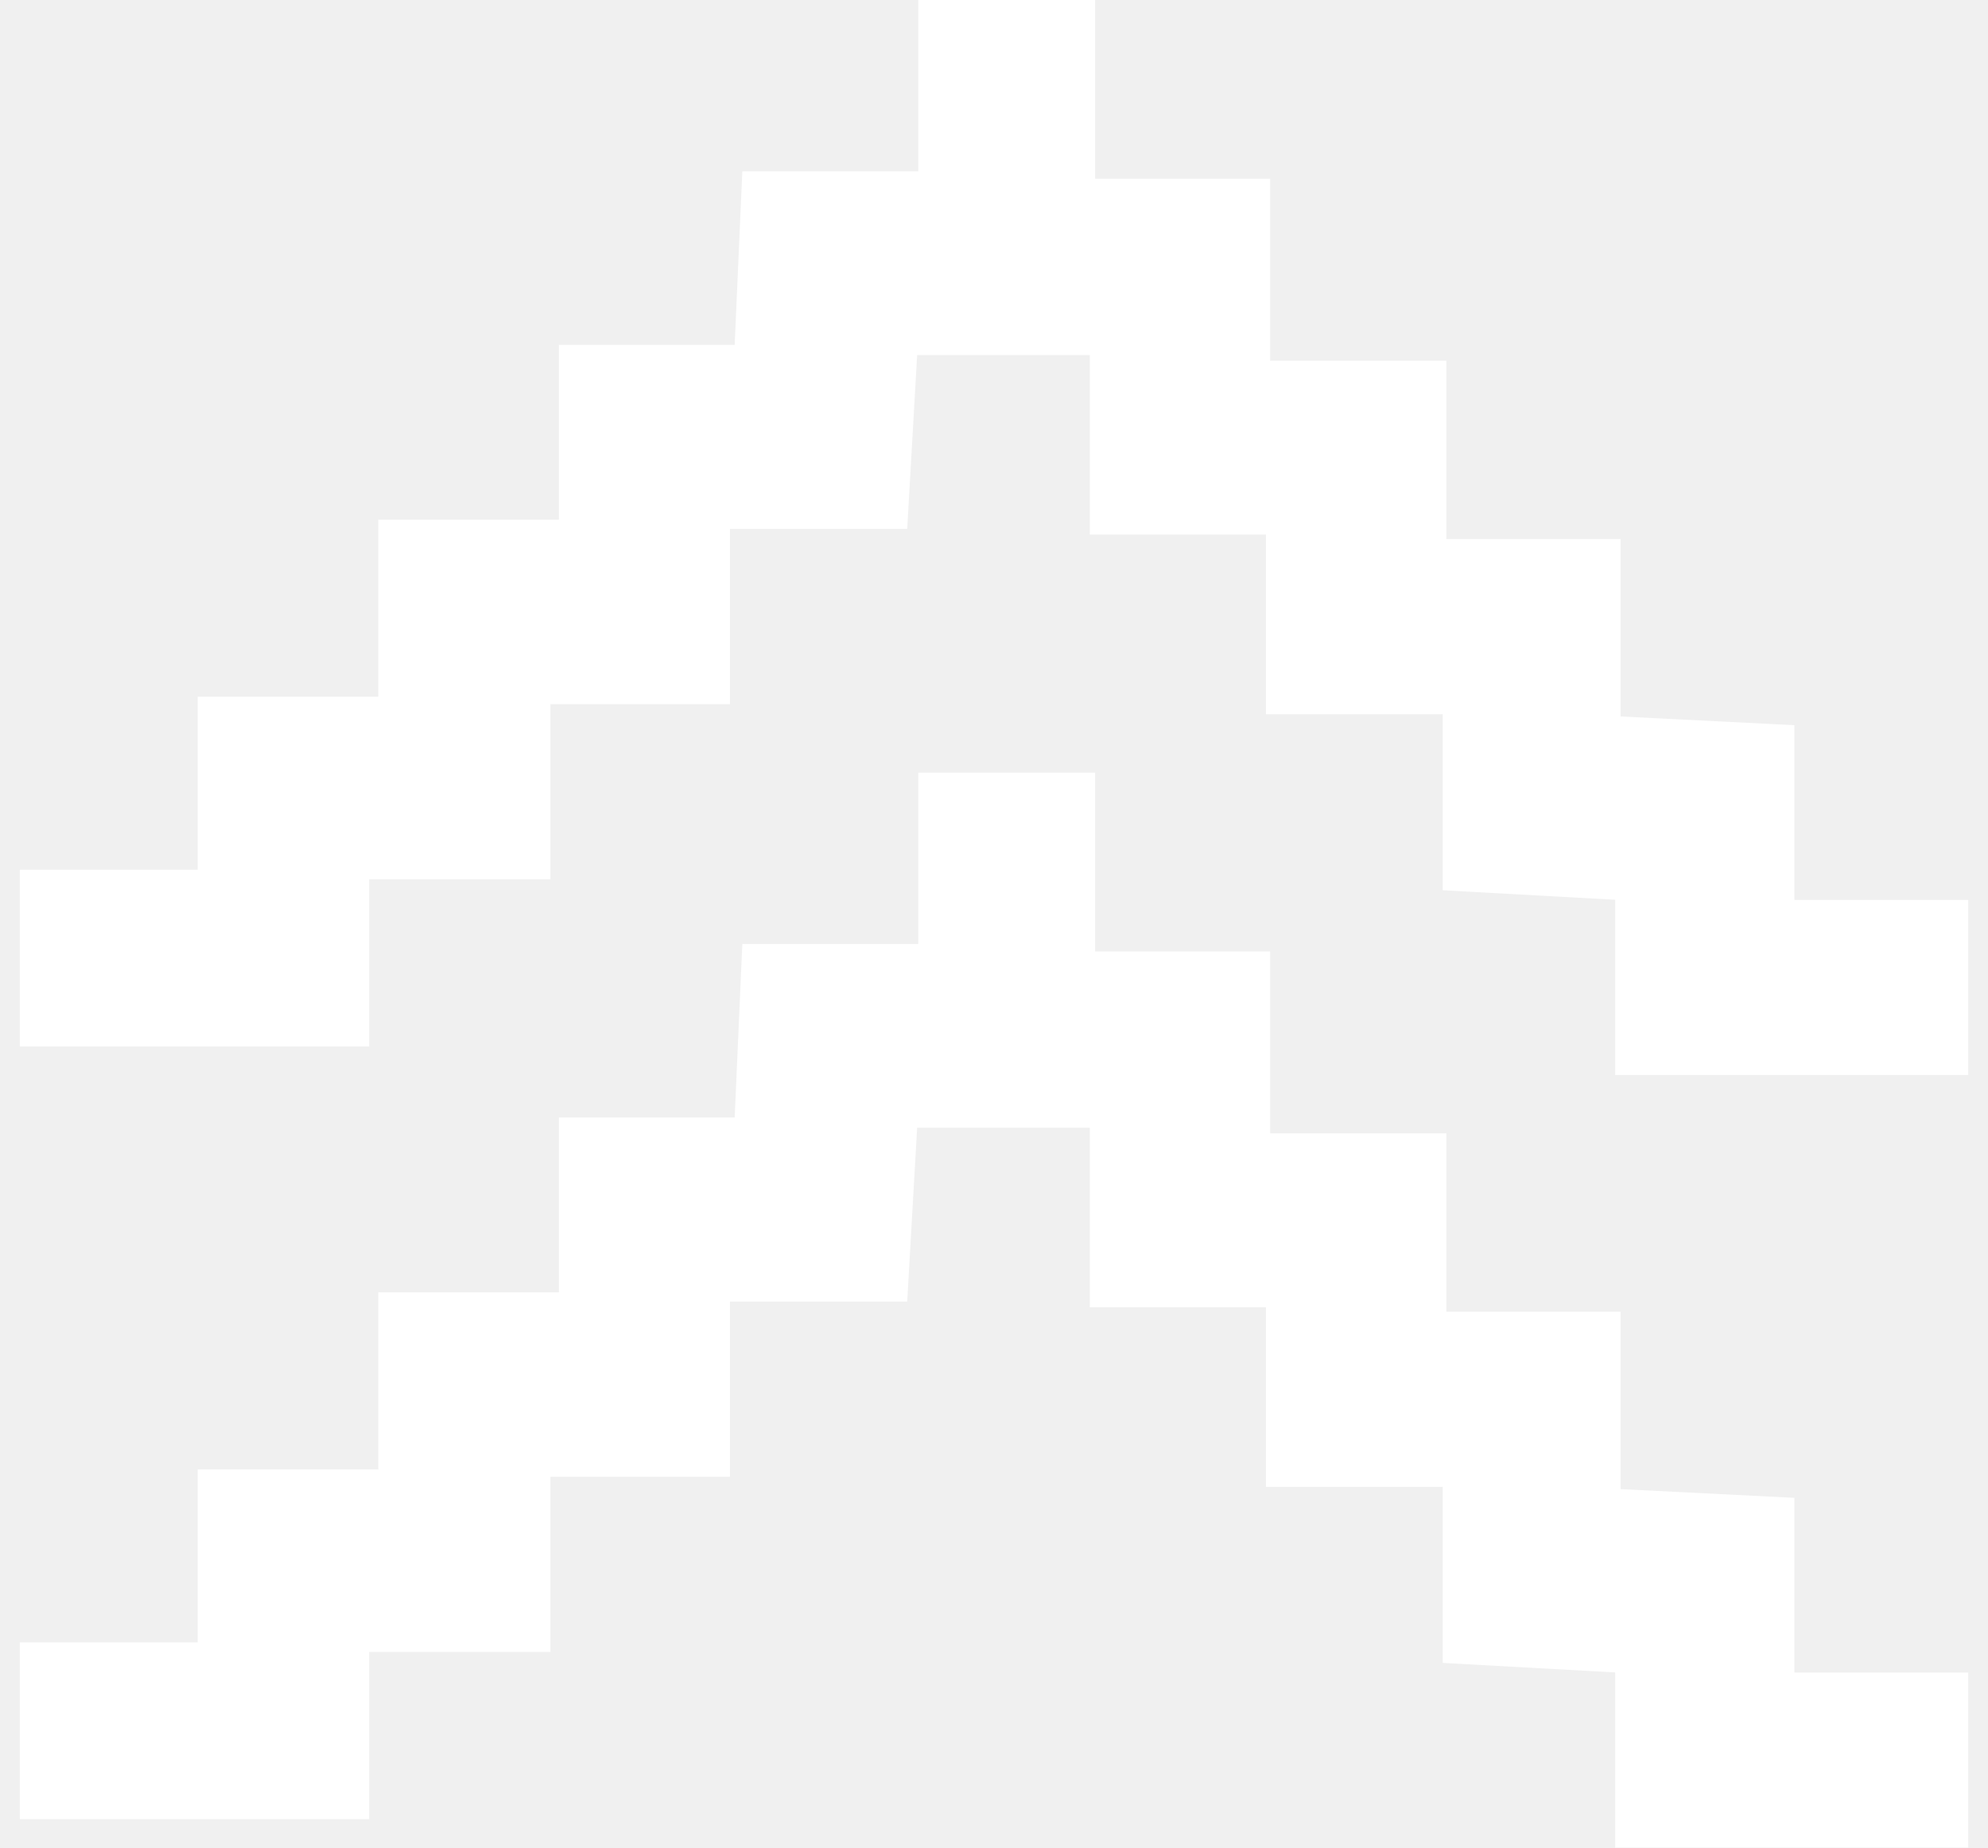
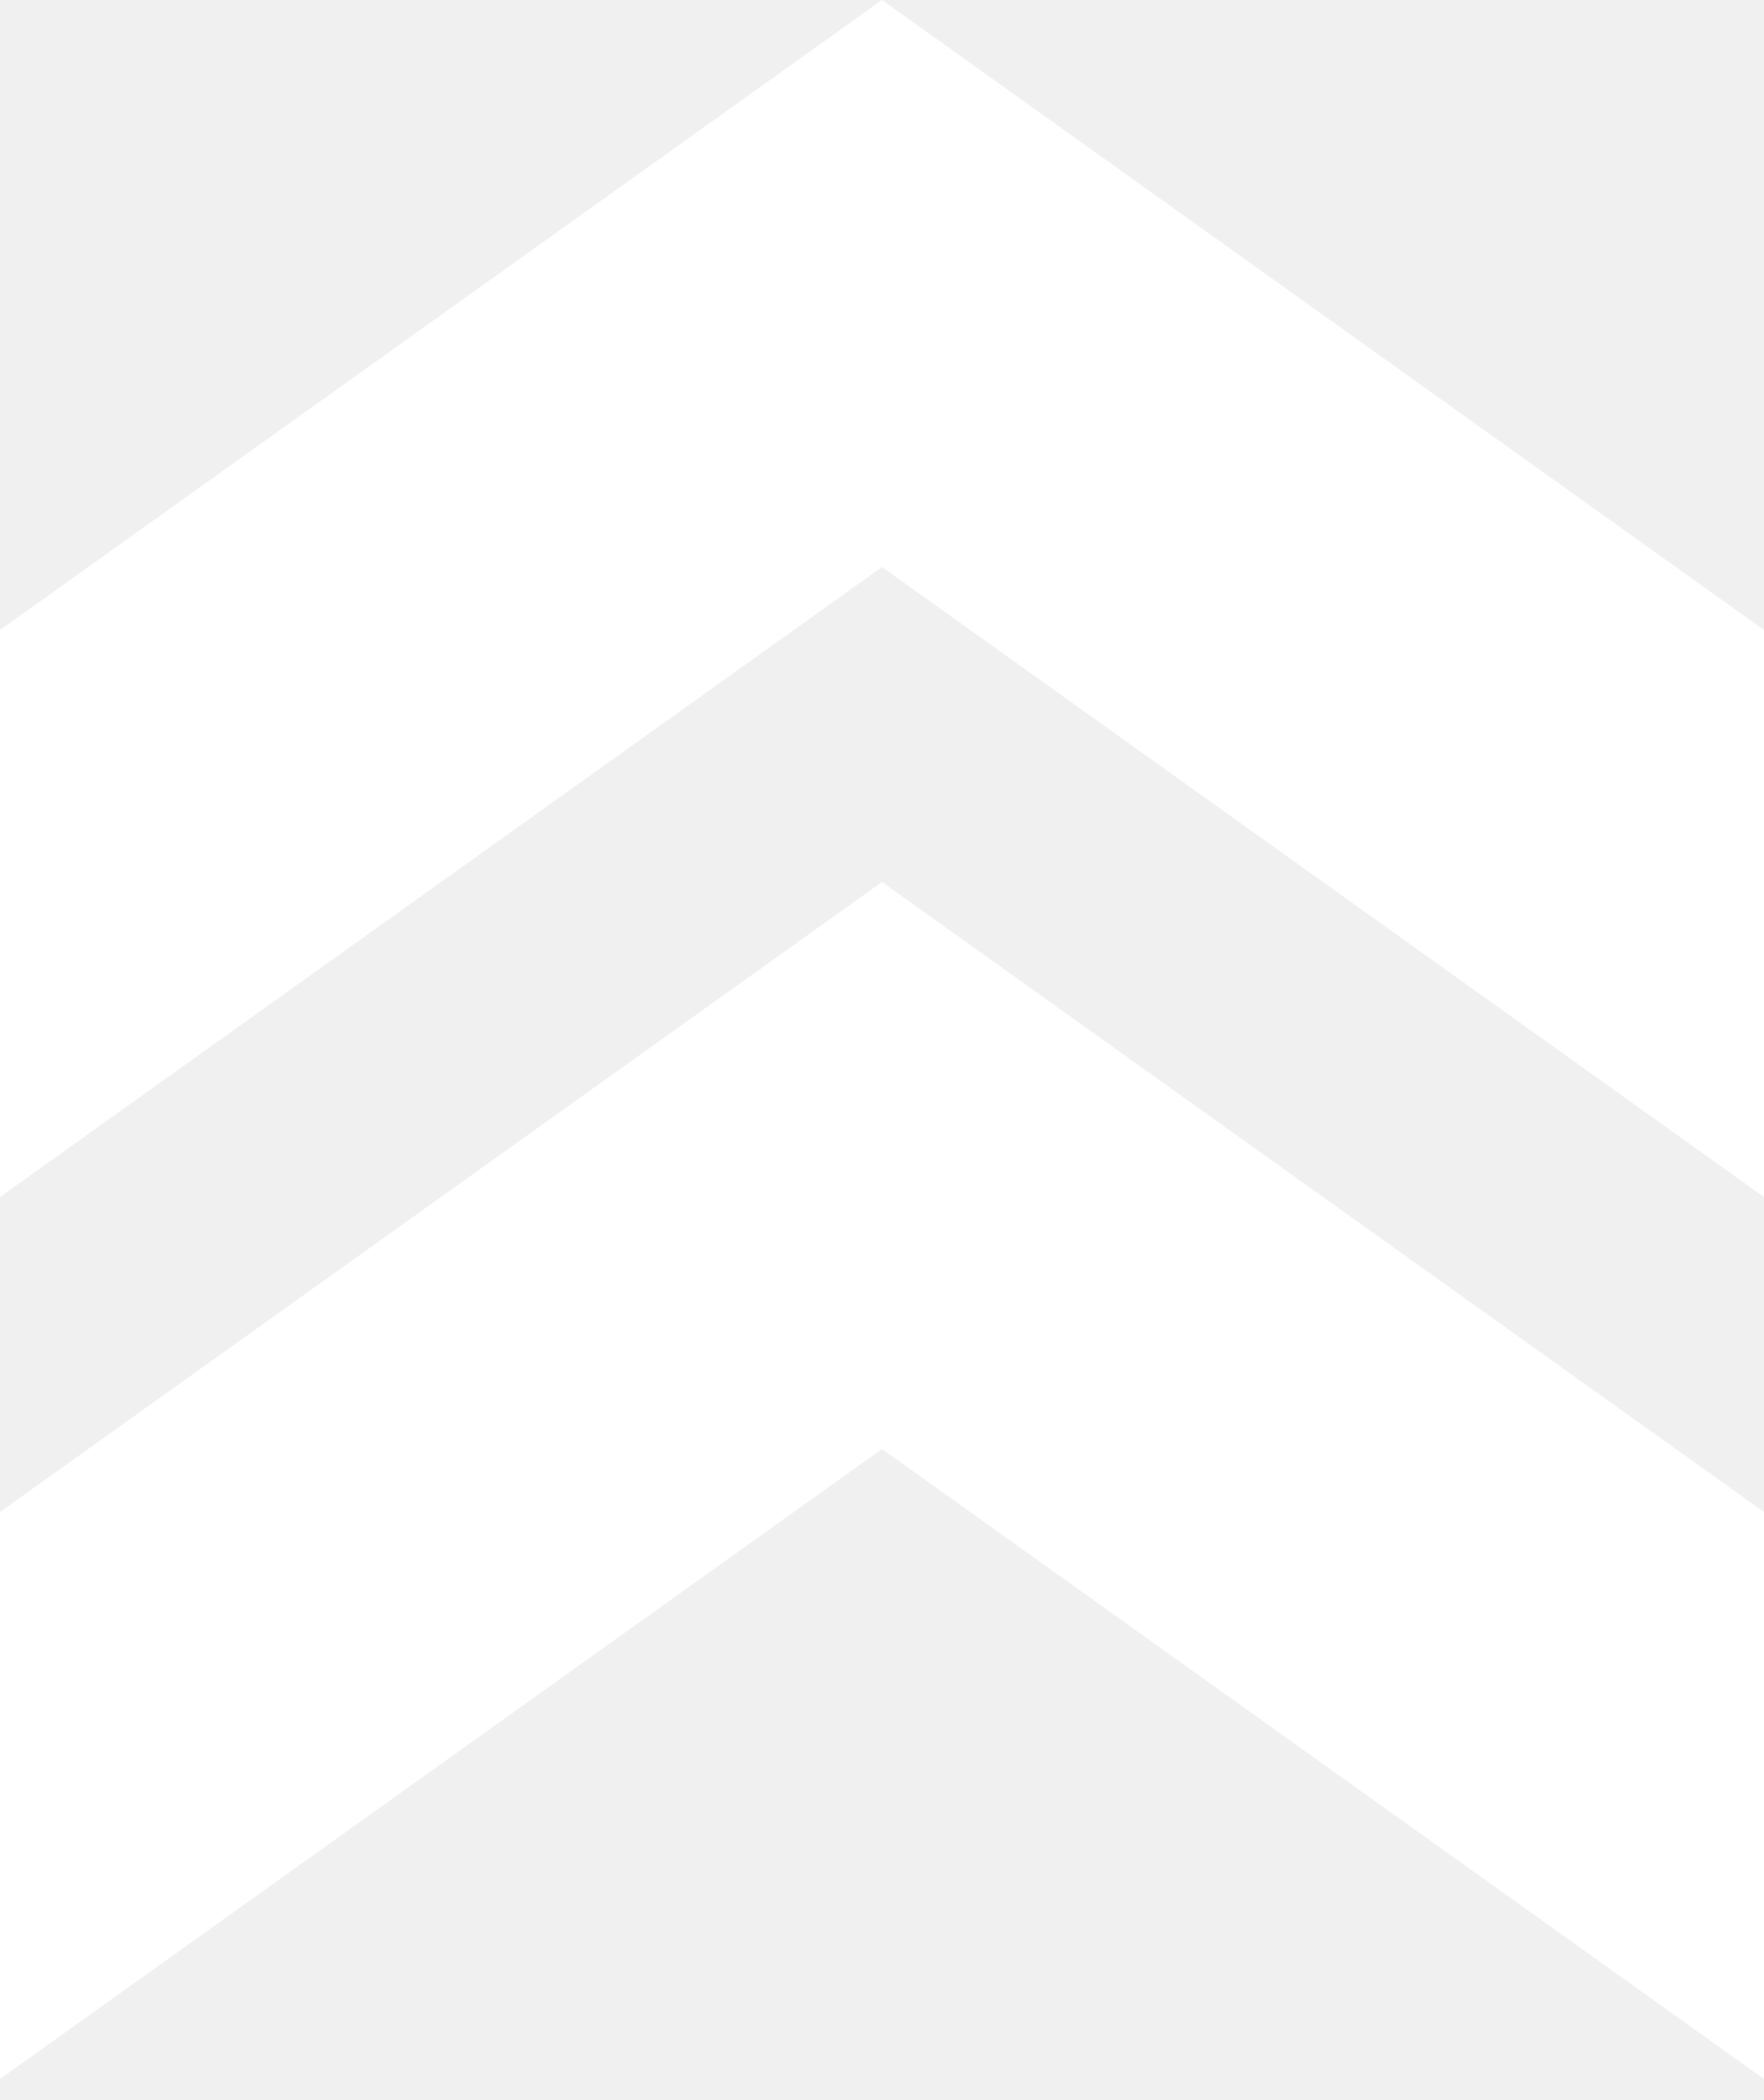
- <svg xmlns="http://www.w3.org/2000/svg" width="85" height="79" viewBox="0 0 85 79" fill="none">
-   <path d="M61.688 30.54V38.064L69.058 38.471V45.964H84.154V38.478H76.721V31.008L69.293 30.635V23.047H61.842V15.423H54.307V7.644H46.823V0H39.261V7.326H31.739C31.627 9.87 31.523 12.235 31.412 14.745H23.898V22.219H16.175V29.791H8.452V37.187H0.848V44.746H15.785V37.597H23.535V30.107H31.21V22.614H38.789C38.935 20.061 39.072 17.659 39.214 15.182H46.595V22.858H54.128V30.54H61.688Z" fill="white" />
-   <path d="M61.688 63.576V71.101L69.058 71.508V79H84.154V71.514H76.721V64.044L69.293 63.672V56.084H61.842V48.46H54.307V40.681H46.823V33.037H39.261V40.363H31.739C31.627 42.907 31.523 45.271 31.412 47.782H23.898V55.256H16.175V62.827H8.452V70.224H0.848V77.782H15.785V70.634H23.535V63.143H31.21V55.651H38.789C38.935 53.098 39.072 50.695 39.214 48.218H46.595V55.894H54.128V63.576H61.688Z" fill="white" />
+ <svg xmlns="http://www.w3.org/2000/svg" width="63" height="75" viewBox="0 0 63 75" fill="none">
+   <path d="M-8.85155e-07 22.5L0 42.75L31.5 20.25L63 42.75L63 22.5L31.5 6.25249e-06L-8.85155e-07 22.5Z" fill="white" />
+   <path d="M-8.85155e-07 54L0 74.25L31.5 51.75L63 74.25L63 54L31.5 31.5L-8.85155e-07 54Z" fill="white" />
</svg>
